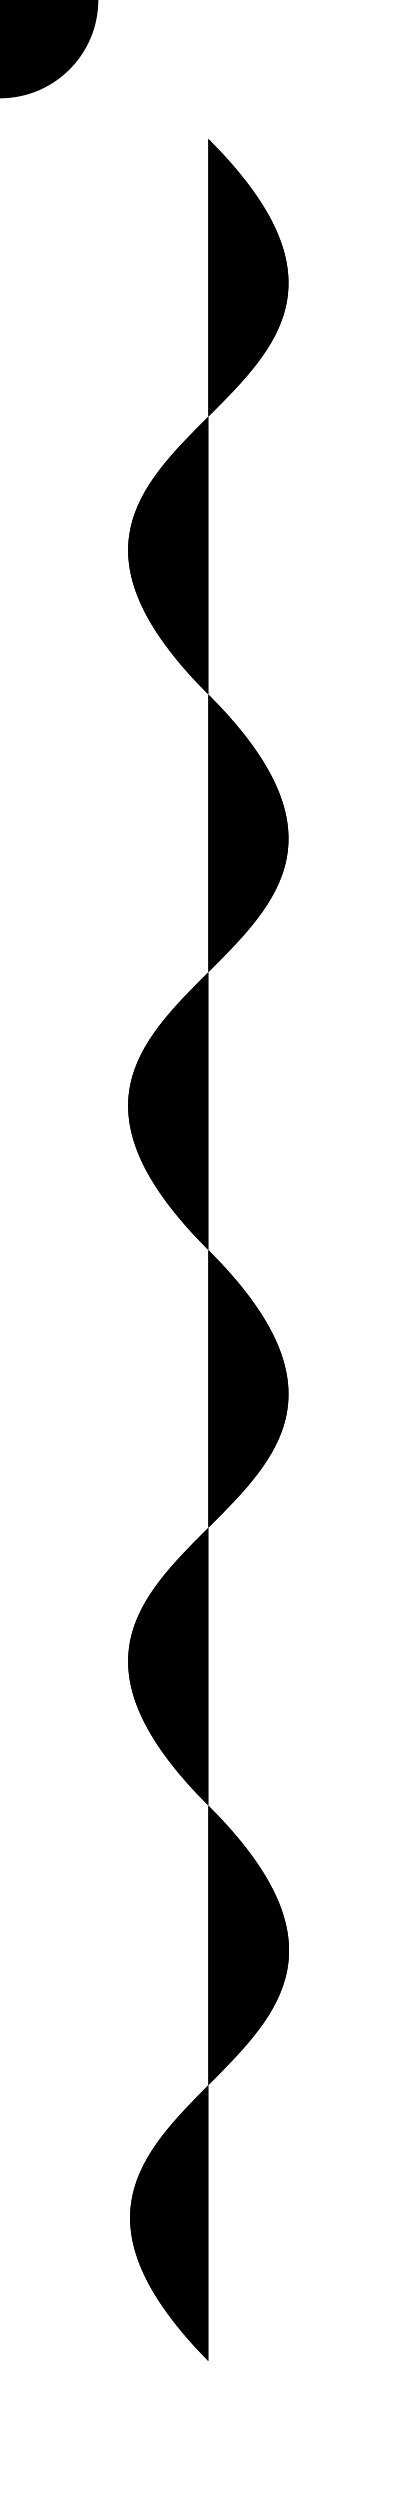
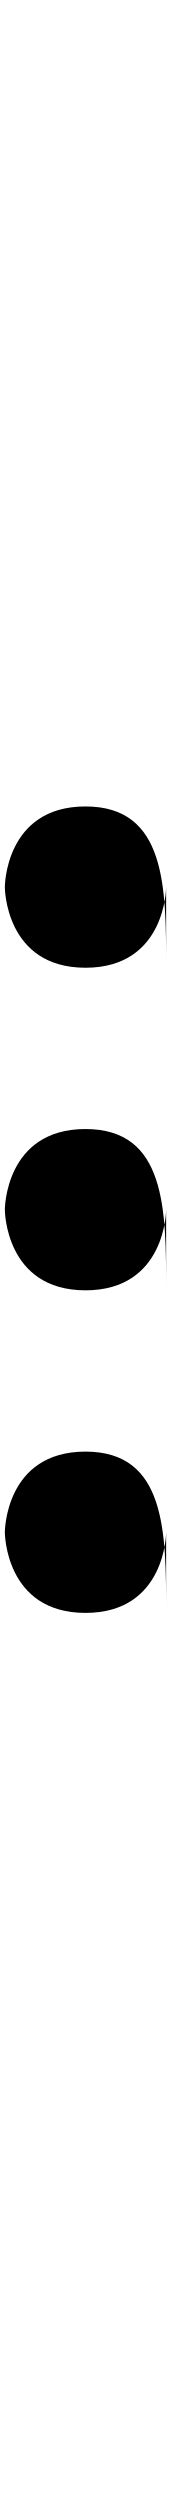
- <svg viewBox="0 0 75 450">
-   <path class="curve" d="M37.5,25c50,50-50,50,0,100s-50,50,0,100s-50,50,0,100s-49.1,50,0,100" />
-   <path class="progress" pathLength="1" d="M37.5,25c50,50-50,50,0,100s-50,50,0,100s-50,50,0,100s-49.1,50,0,100" />
-   <circle class="circle" cx="0" cy="0" r="17.7" />
+ <svg viewBox="0 0 53 775">
+   <path class="path" stroke-miterlimit="10" stroke-width="3" d="M51.5 0v275s0 25-25 25-25-25-25-25 0-25 25-25 25 25 25 50v75s0 25-25 25-25-25-25-25 0-25 25-25 25 25 25 50v75s0 25-25 25-25-25-25-25 0-25 25-25 25 25 25 50v275" />
</svg>
